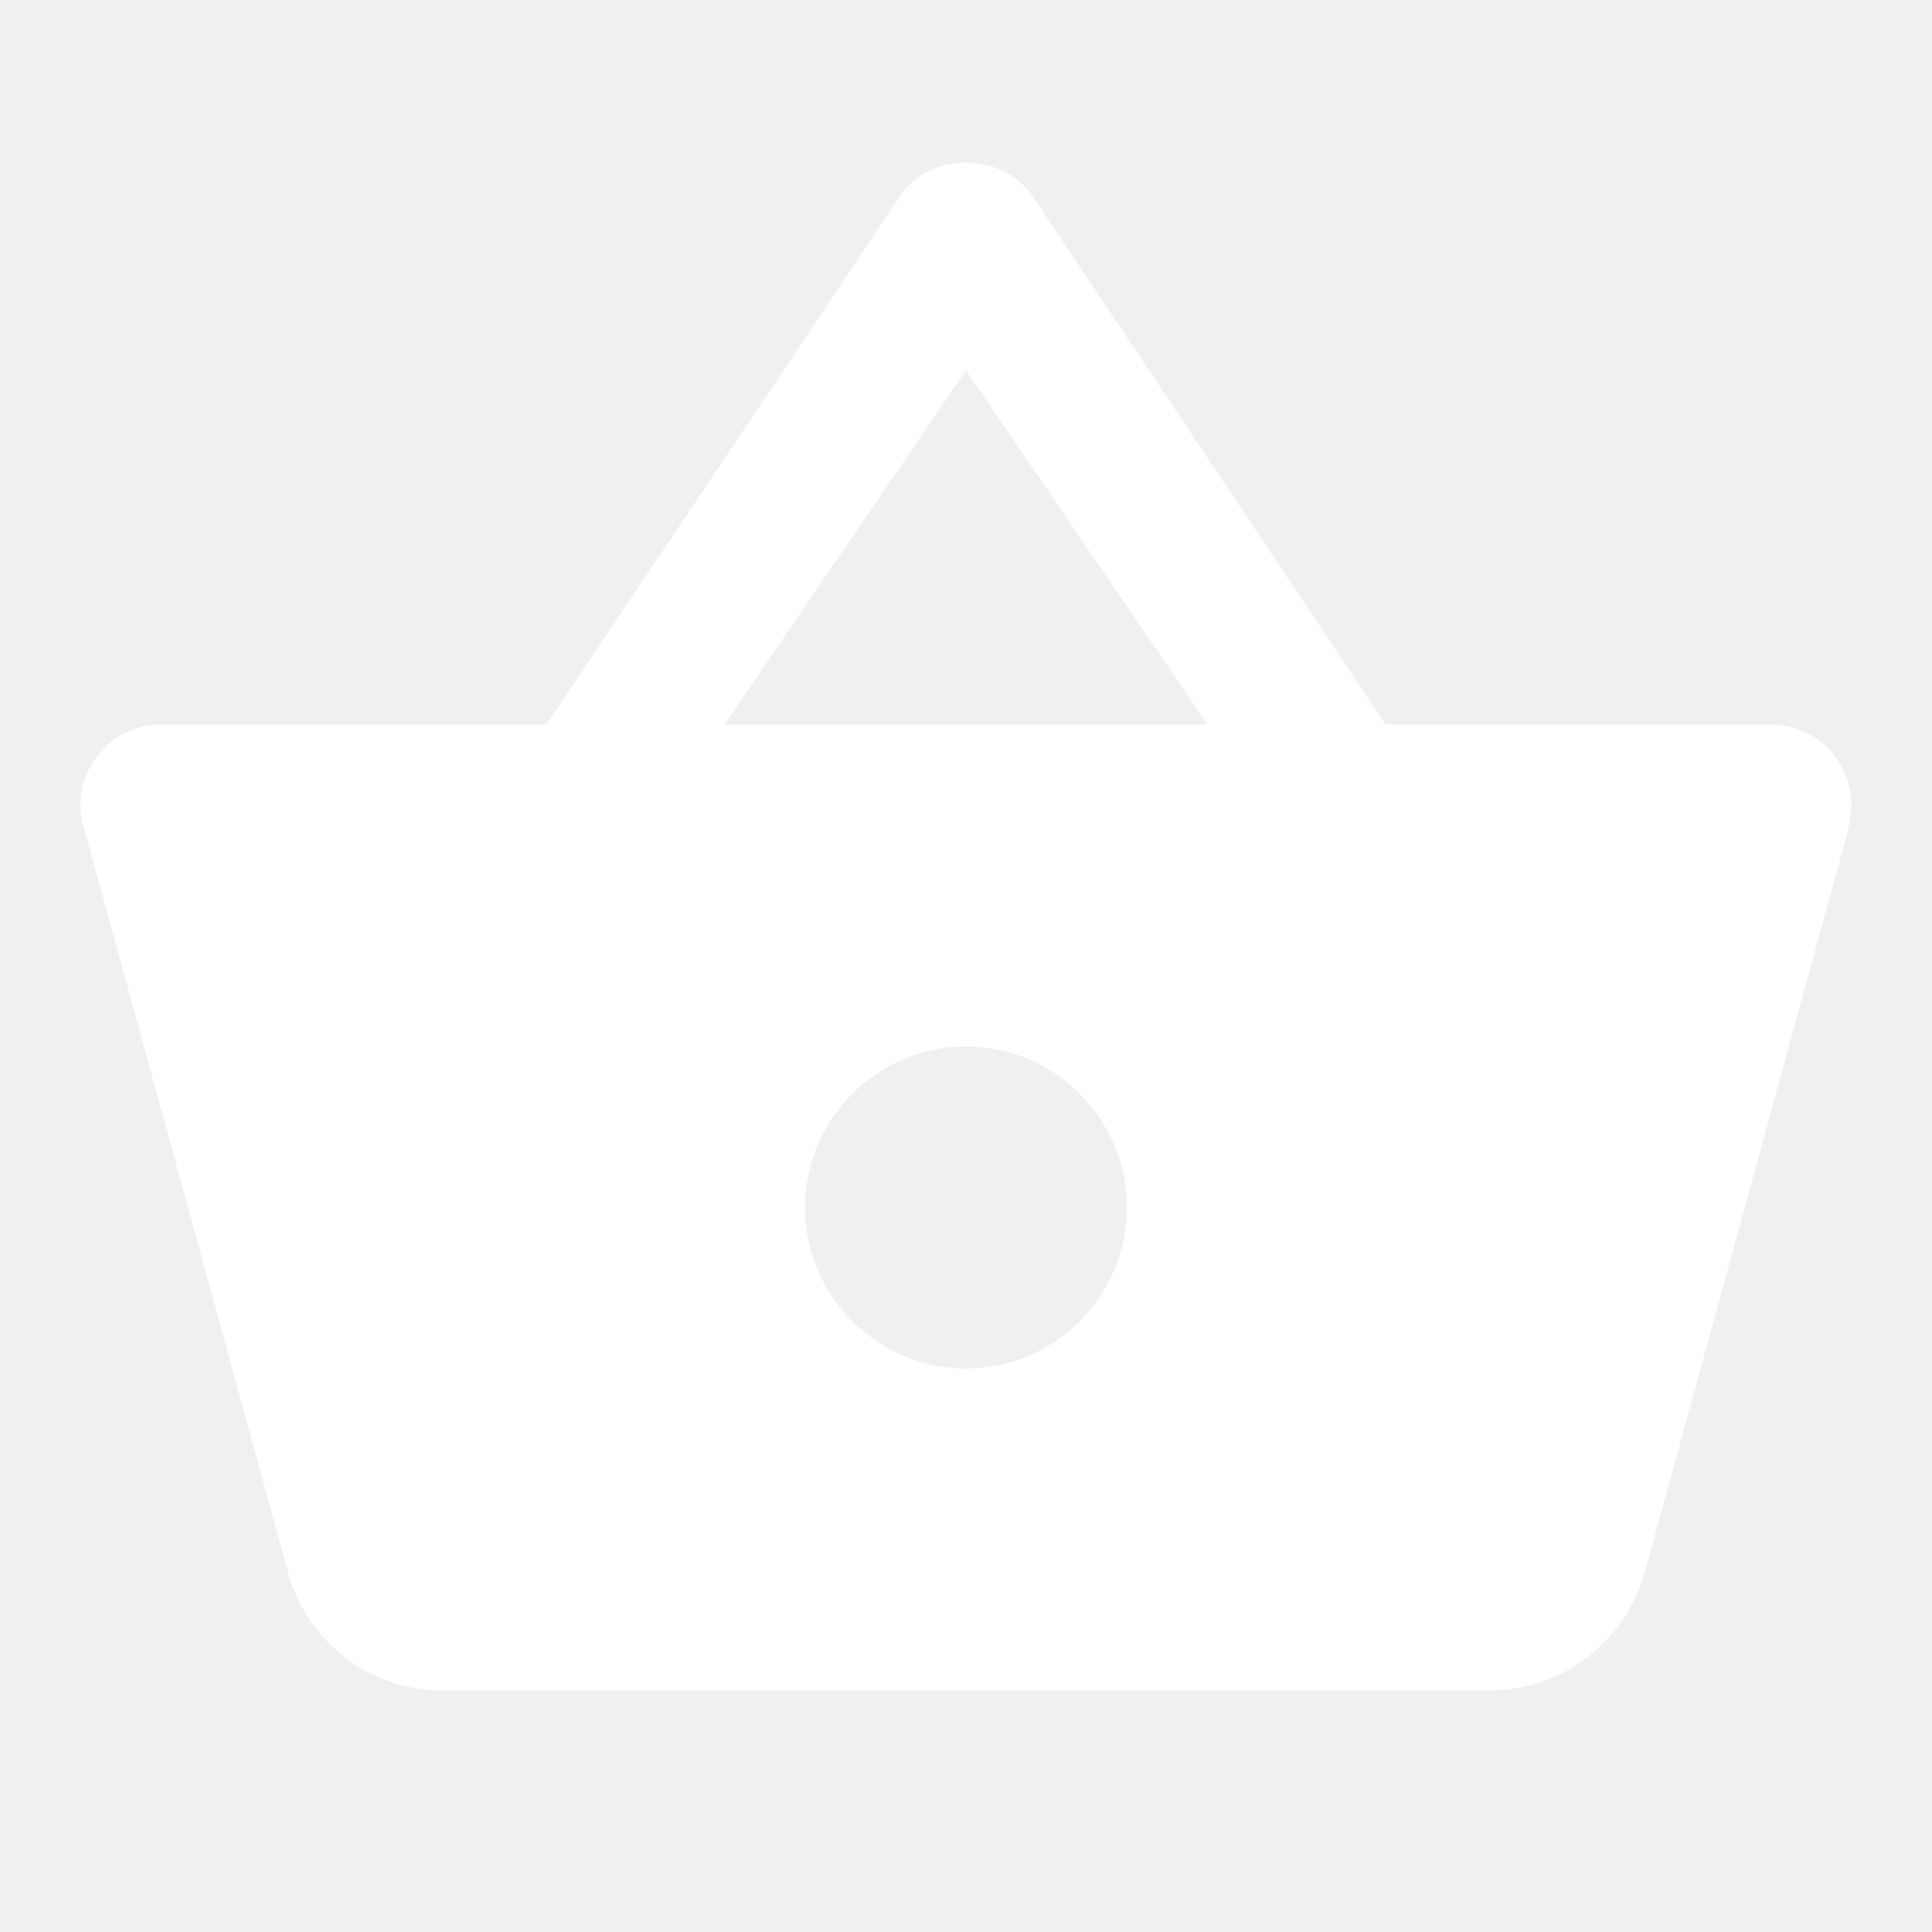
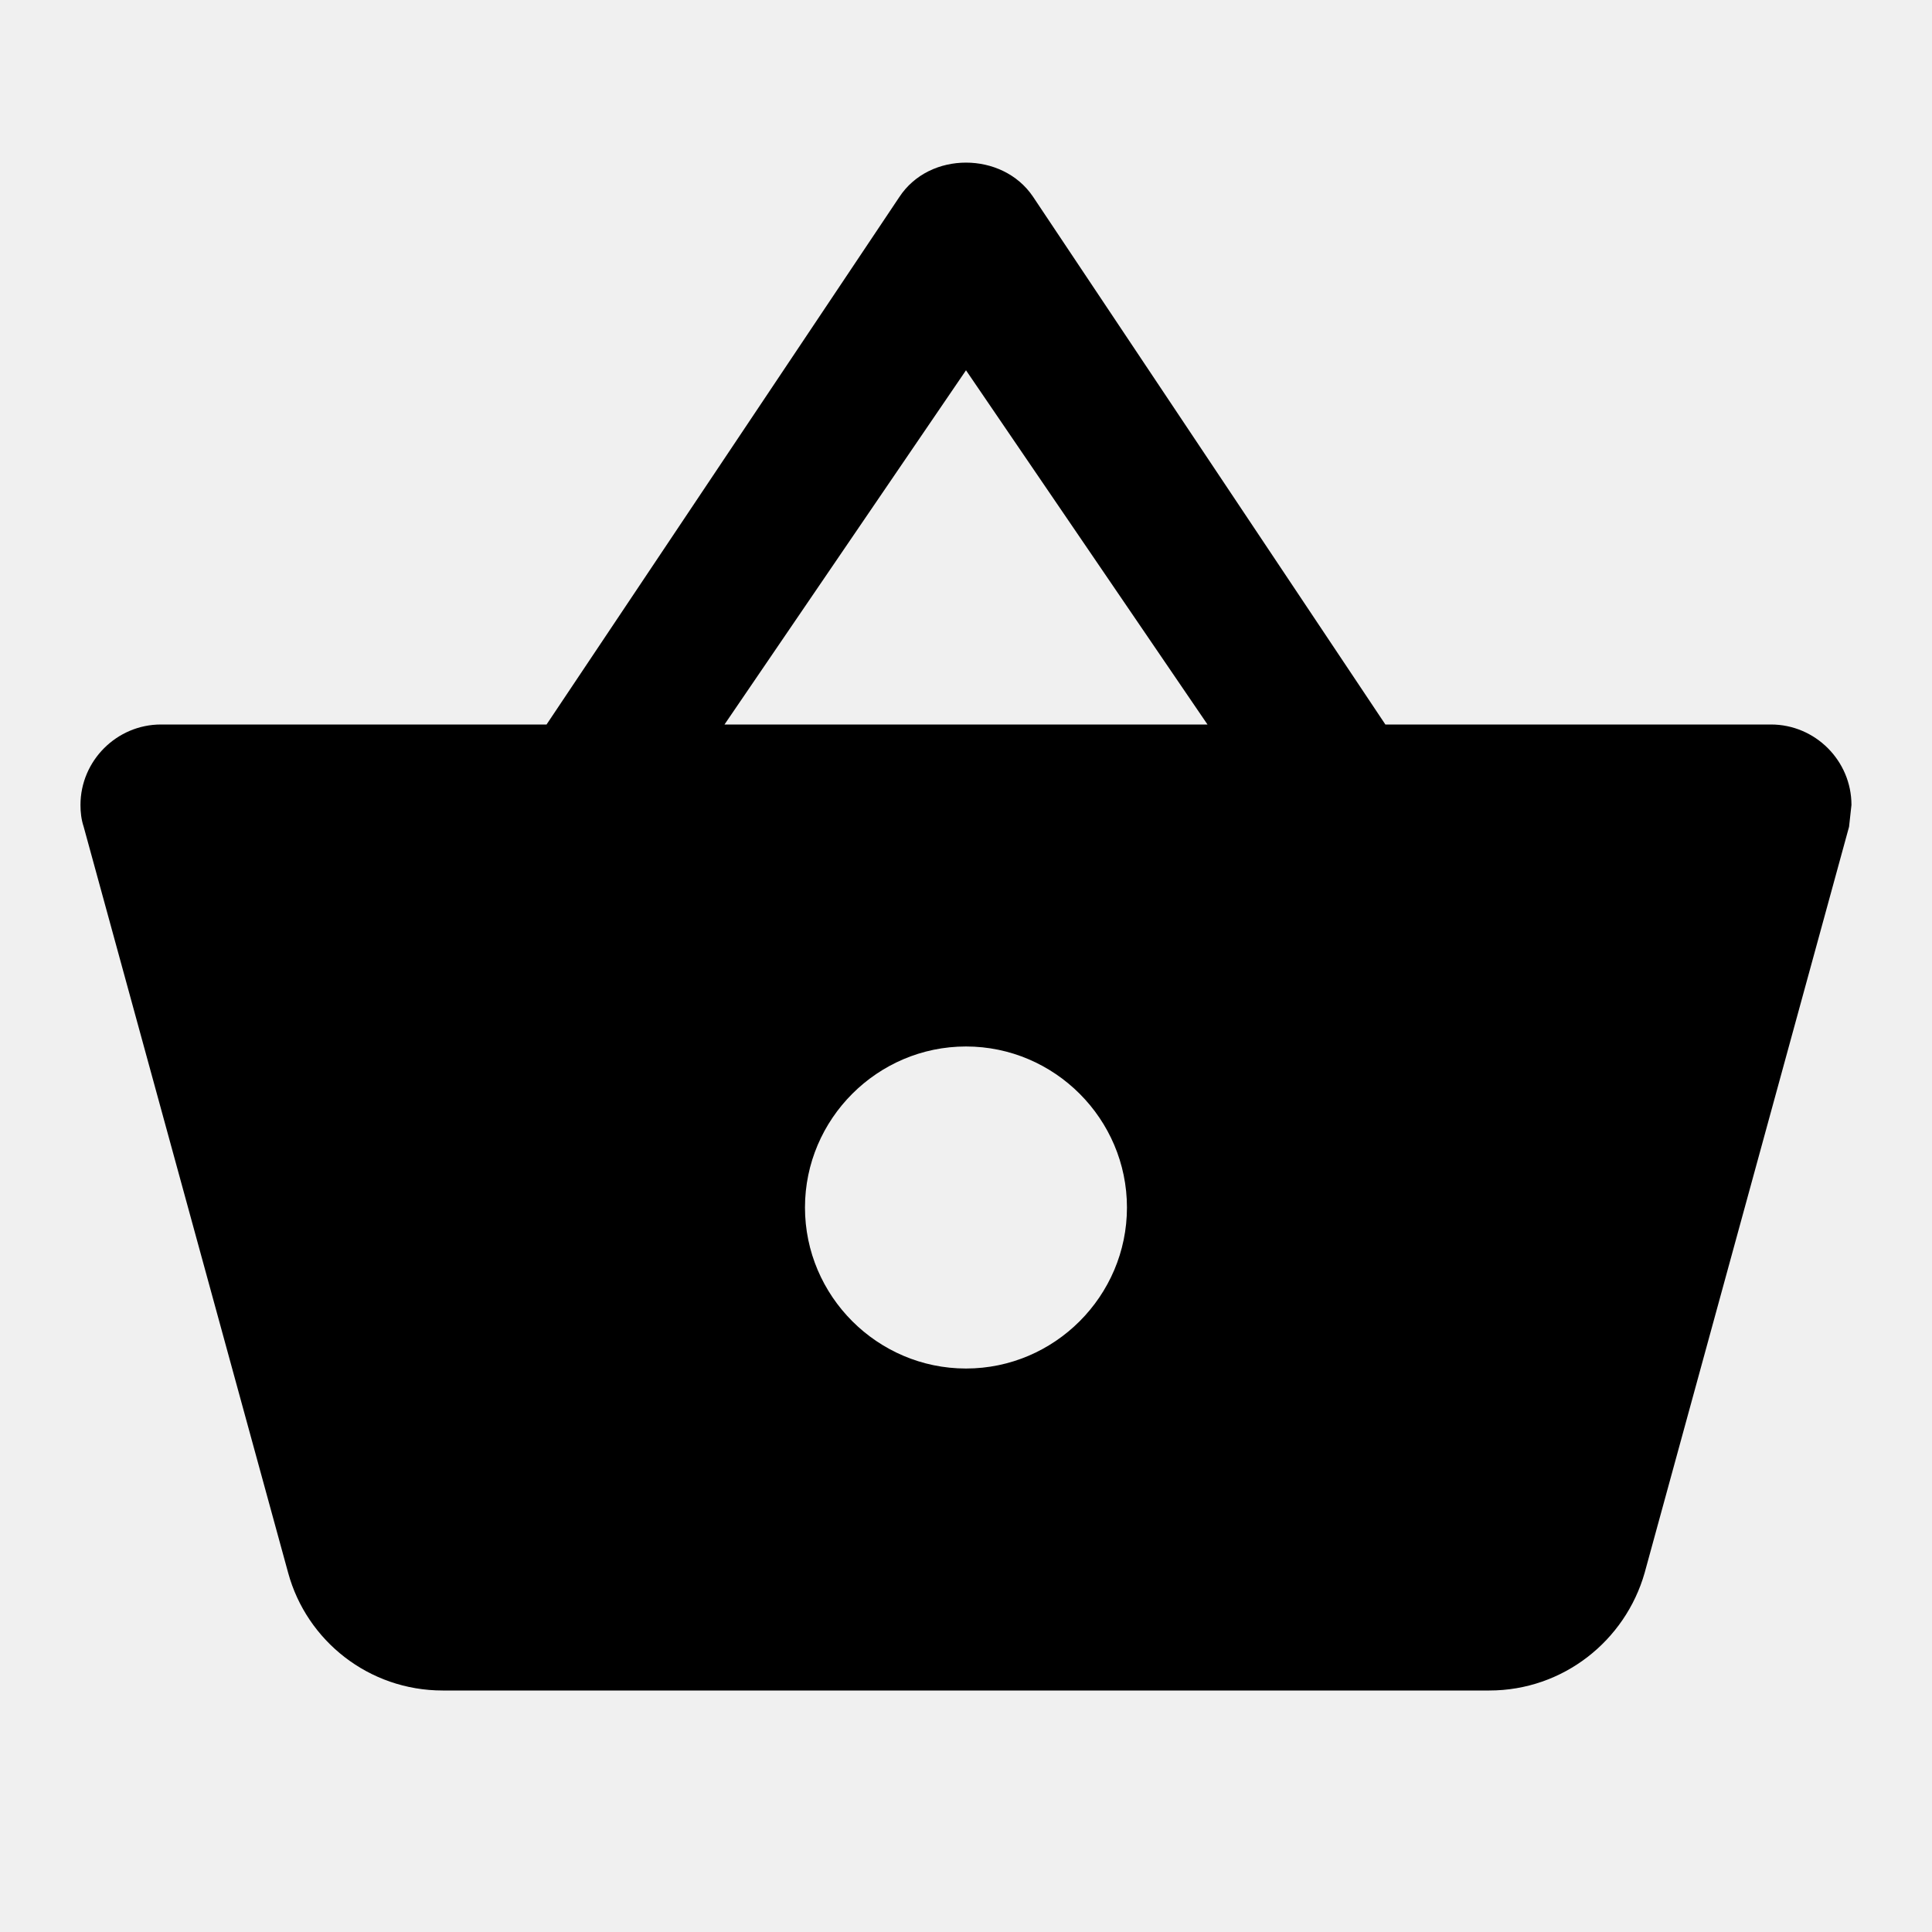
<svg xmlns="http://www.w3.org/2000/svg" width="29" height="29" viewBox="0 0 29 29" fill="none">
-   <path d="M20.795 10.875L15.503 2.948C15.273 2.61 14.886 2.441 14.5 2.441C14.113 2.441 13.726 2.61 13.497 2.961L8.204 10.875H2.416C1.752 10.875 1.208 11.419 1.208 12.083C1.208 12.192 1.22 12.301 1.256 12.41L4.326 23.611C4.603 24.626 5.534 25.375 6.646 25.375H22.354C23.465 25.375 24.396 24.626 24.686 23.611L27.755 12.41L27.791 12.083C27.791 11.419 27.248 10.875 26.583 10.875H20.795ZM10.875 10.875L14.5 5.558L18.125 10.875H10.875ZM14.5 20.542C13.171 20.542 12.083 19.454 12.083 18.125C12.083 16.796 13.171 15.708 14.5 15.708C15.829 15.708 16.916 16.796 16.916 18.125C16.916 19.454 15.829 20.542 14.5 20.542Z" fill="white" />
+   <path d="M20.795 10.875L15.503 2.948C15.273 2.61 14.886 2.441 14.5 2.441C14.113 2.441 13.726 2.61 13.497 2.961L8.204 10.875H2.416C1.752 10.875 1.208 11.419 1.208 12.083C1.208 12.192 1.22 12.301 1.256 12.41L4.326 23.611C4.603 24.626 5.534 25.375 6.646 25.375H22.354C23.465 25.375 24.396 24.626 24.686 23.611L27.755 12.41L27.791 12.083C27.791 11.419 27.248 10.875 26.583 10.875H20.795ZM10.875 10.875L14.5 5.558L18.125 10.875H10.875ZM14.5 20.542C13.171 20.542 12.083 19.454 12.083 18.125C12.083 16.796 13.171 15.708 14.5 15.708C15.829 15.708 16.916 16.796 16.916 18.125C16.916 19.454 15.829 20.542 14.5 20.542Z" fill="currentColor" />
</svg>
